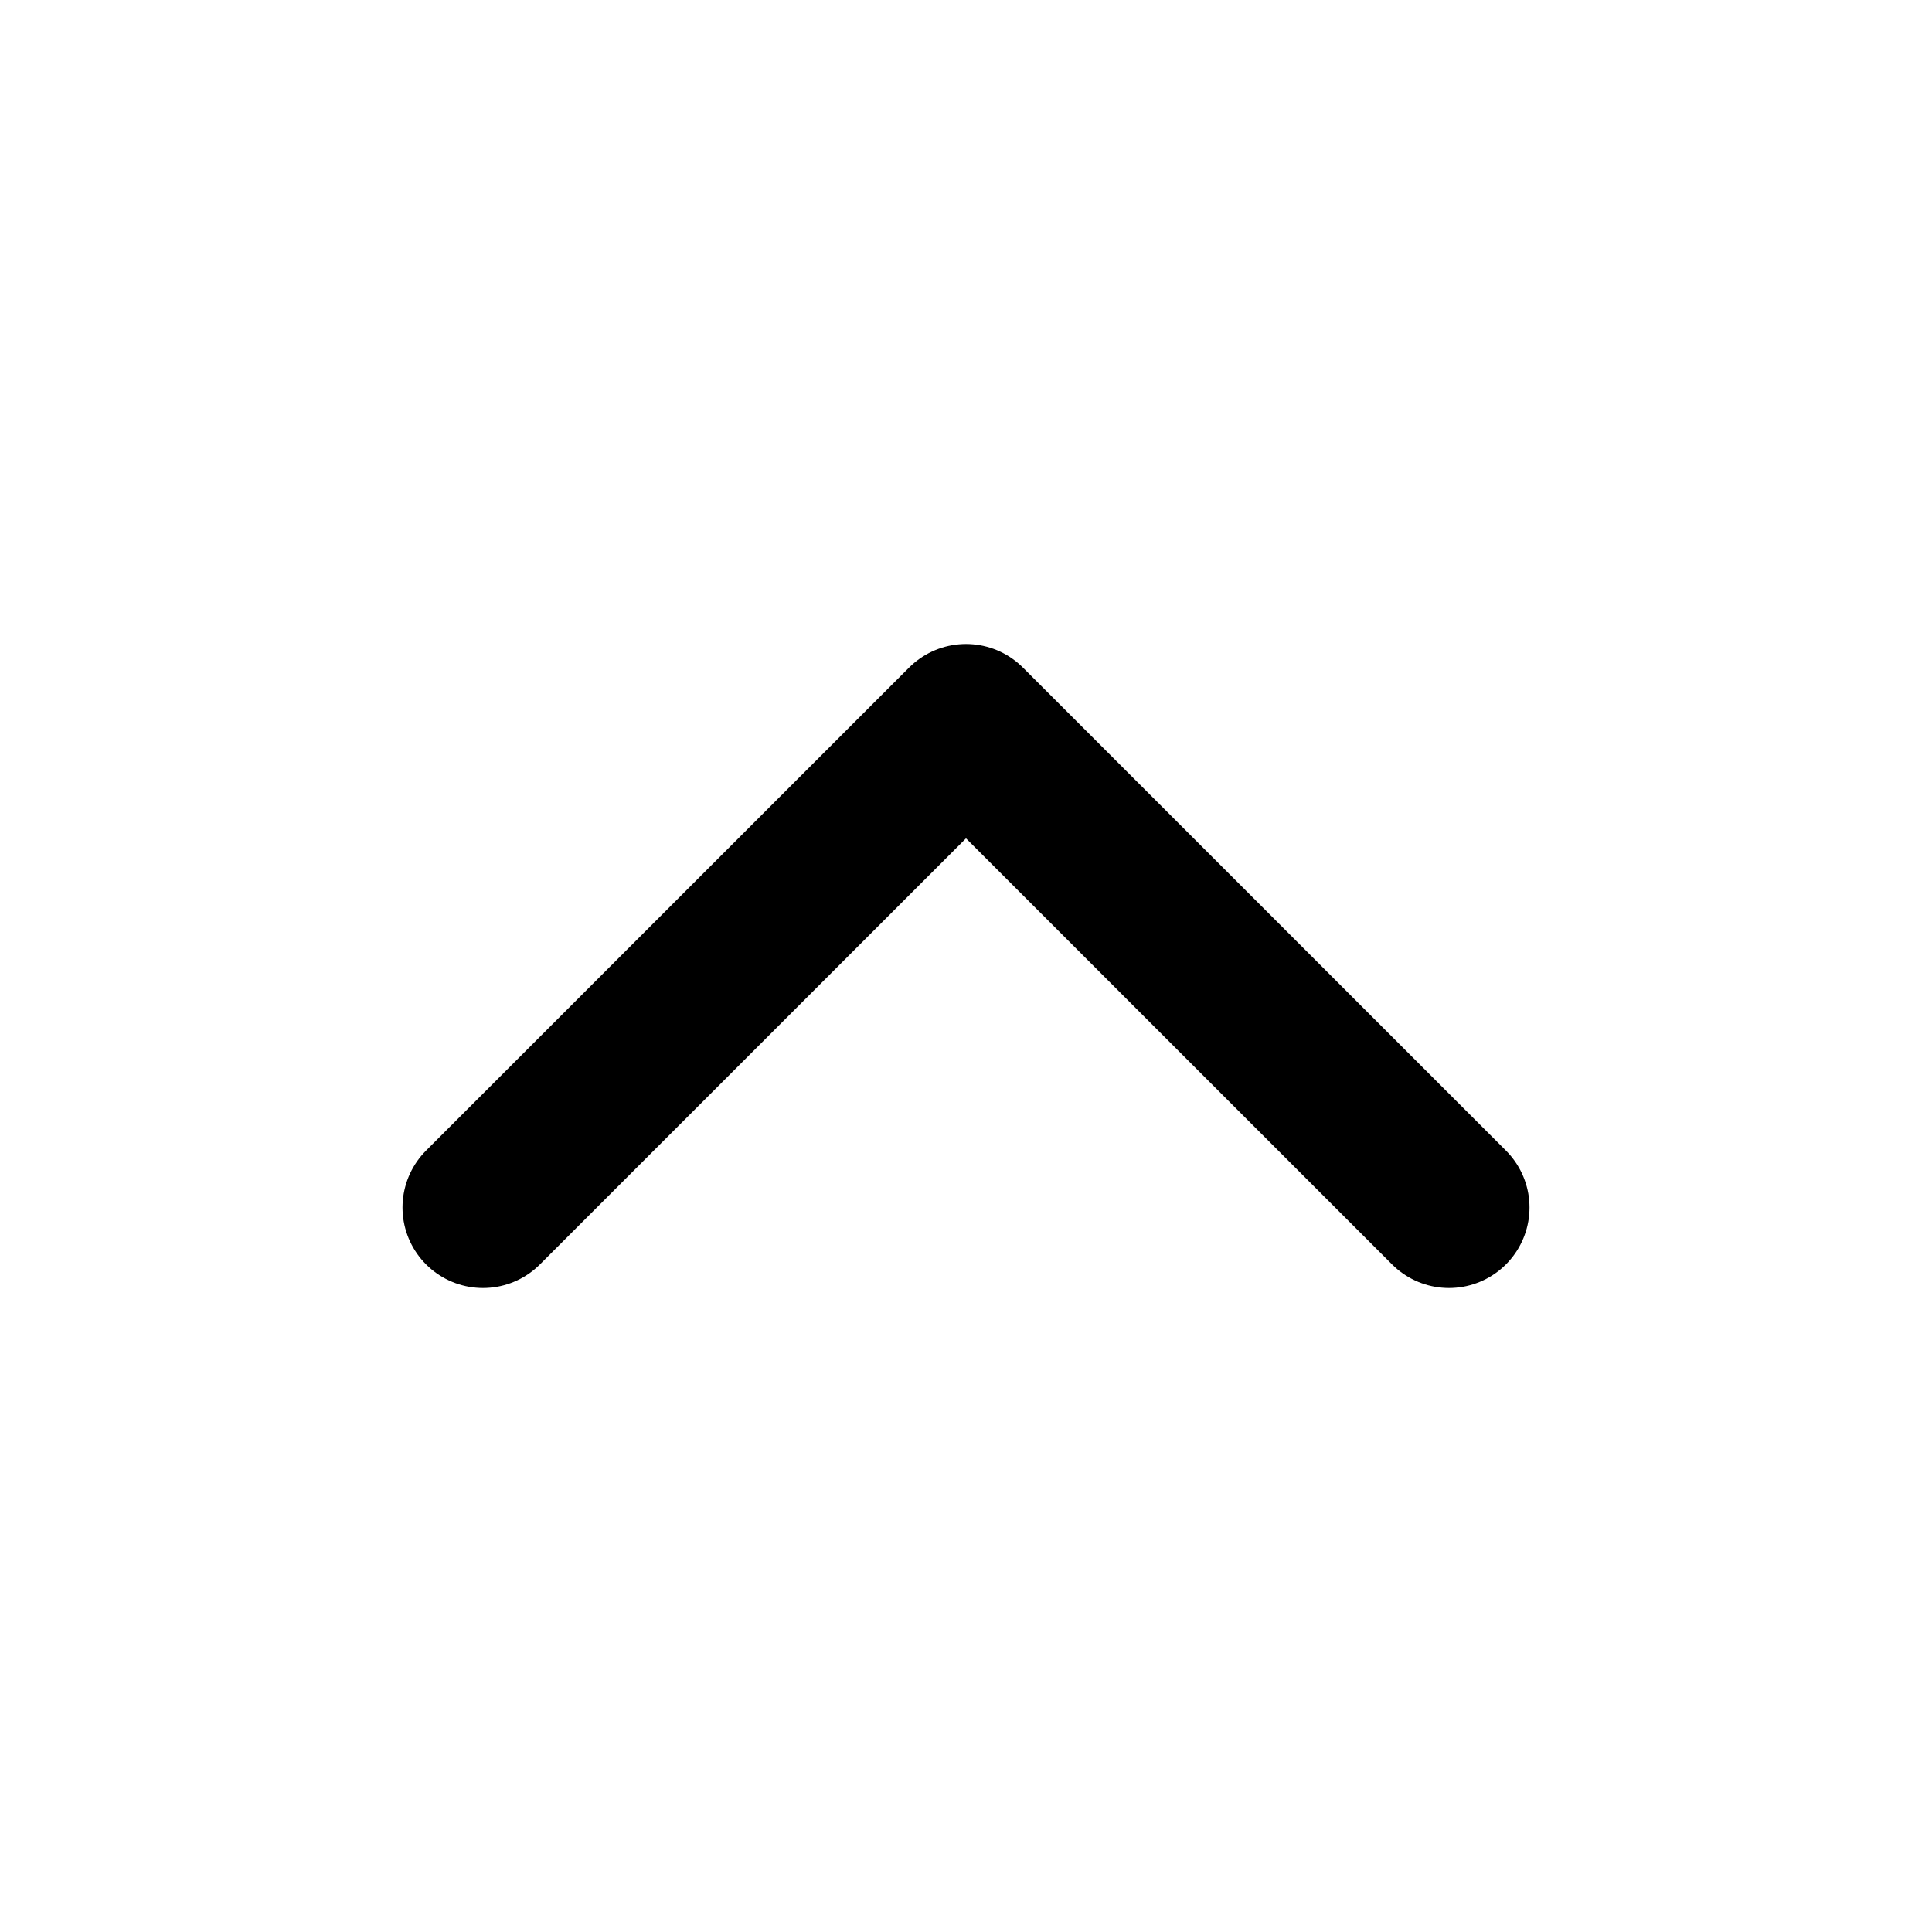
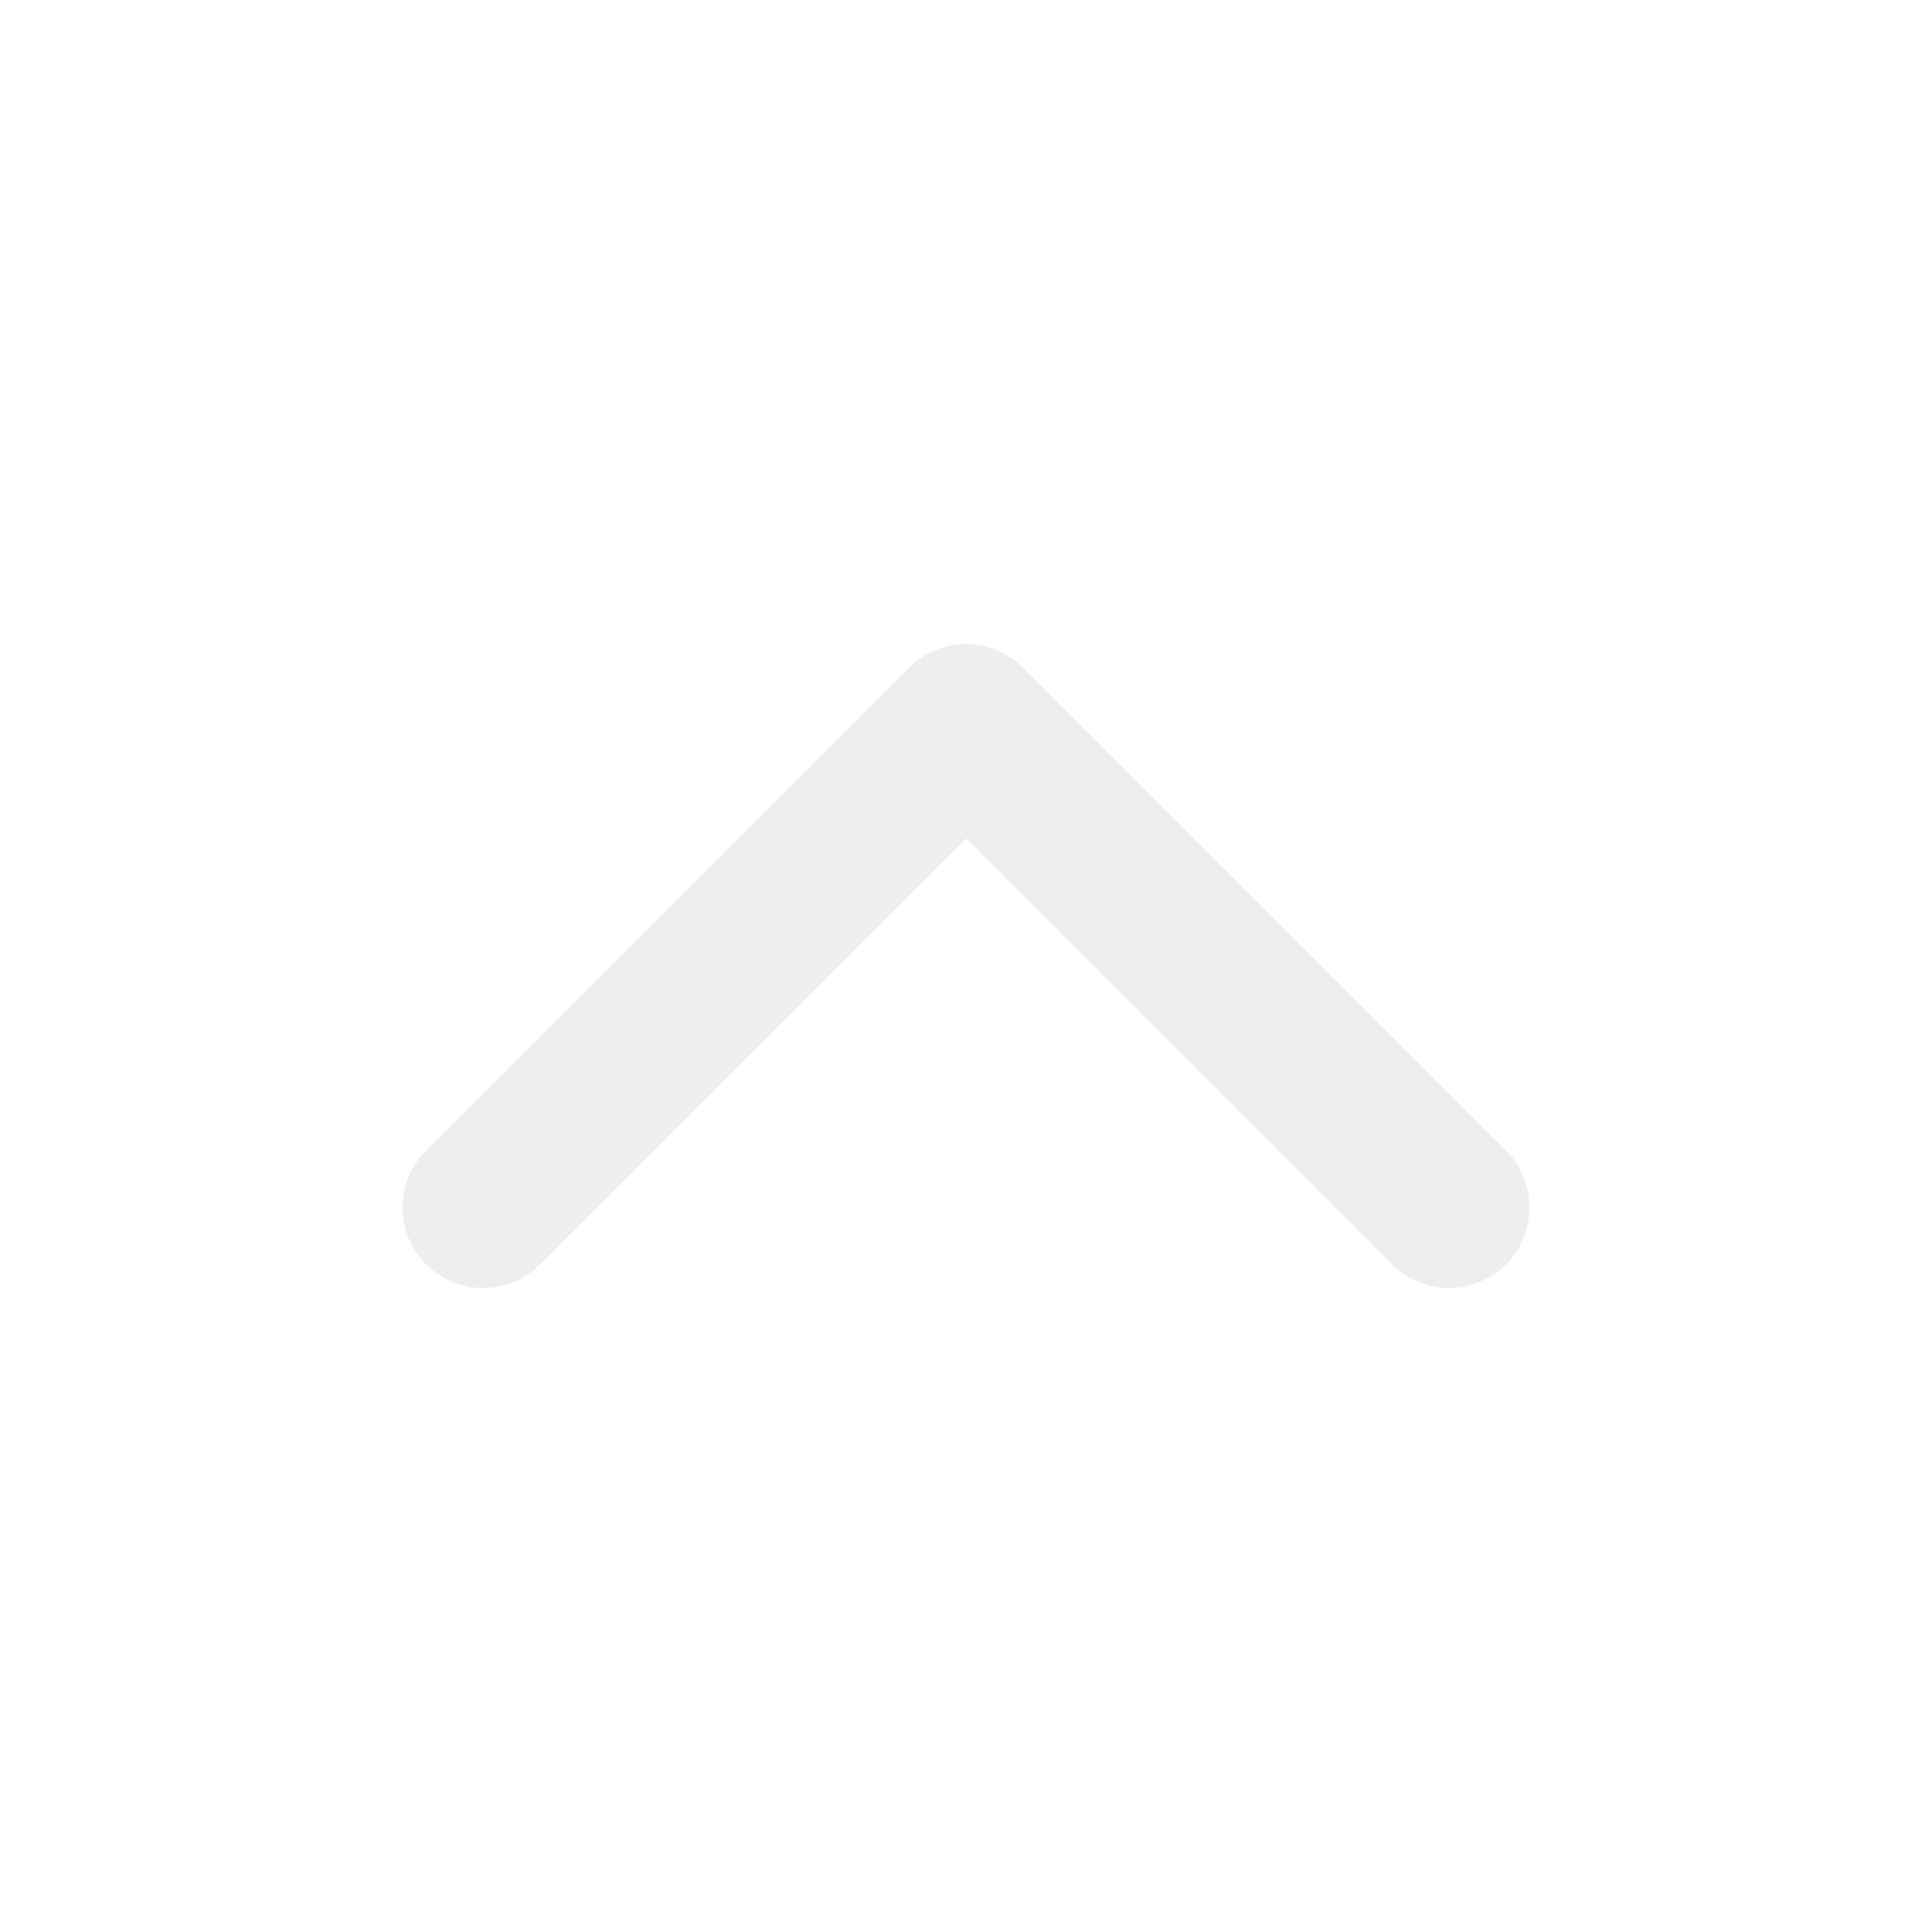
- <svg xmlns="http://www.w3.org/2000/svg" width="52" height="52" viewBox="0 0 24 24" fill="none" stroke="currentColor" stroke-width="2" stroke-linecap="round" stroke-linejoin="round" class="feather feather-chevron-up">
+ <svg xmlns="http://www.w3.org/2000/svg" width="52" height="52" viewBox="0 0 24 24" fill="none" stroke="#eeeeee" stroke-width="2" stroke-linecap="round" stroke-linejoin="round" class="feather feather-chevron-up">
  <polyline points="18 15 12 9 6 15" />
</svg>
